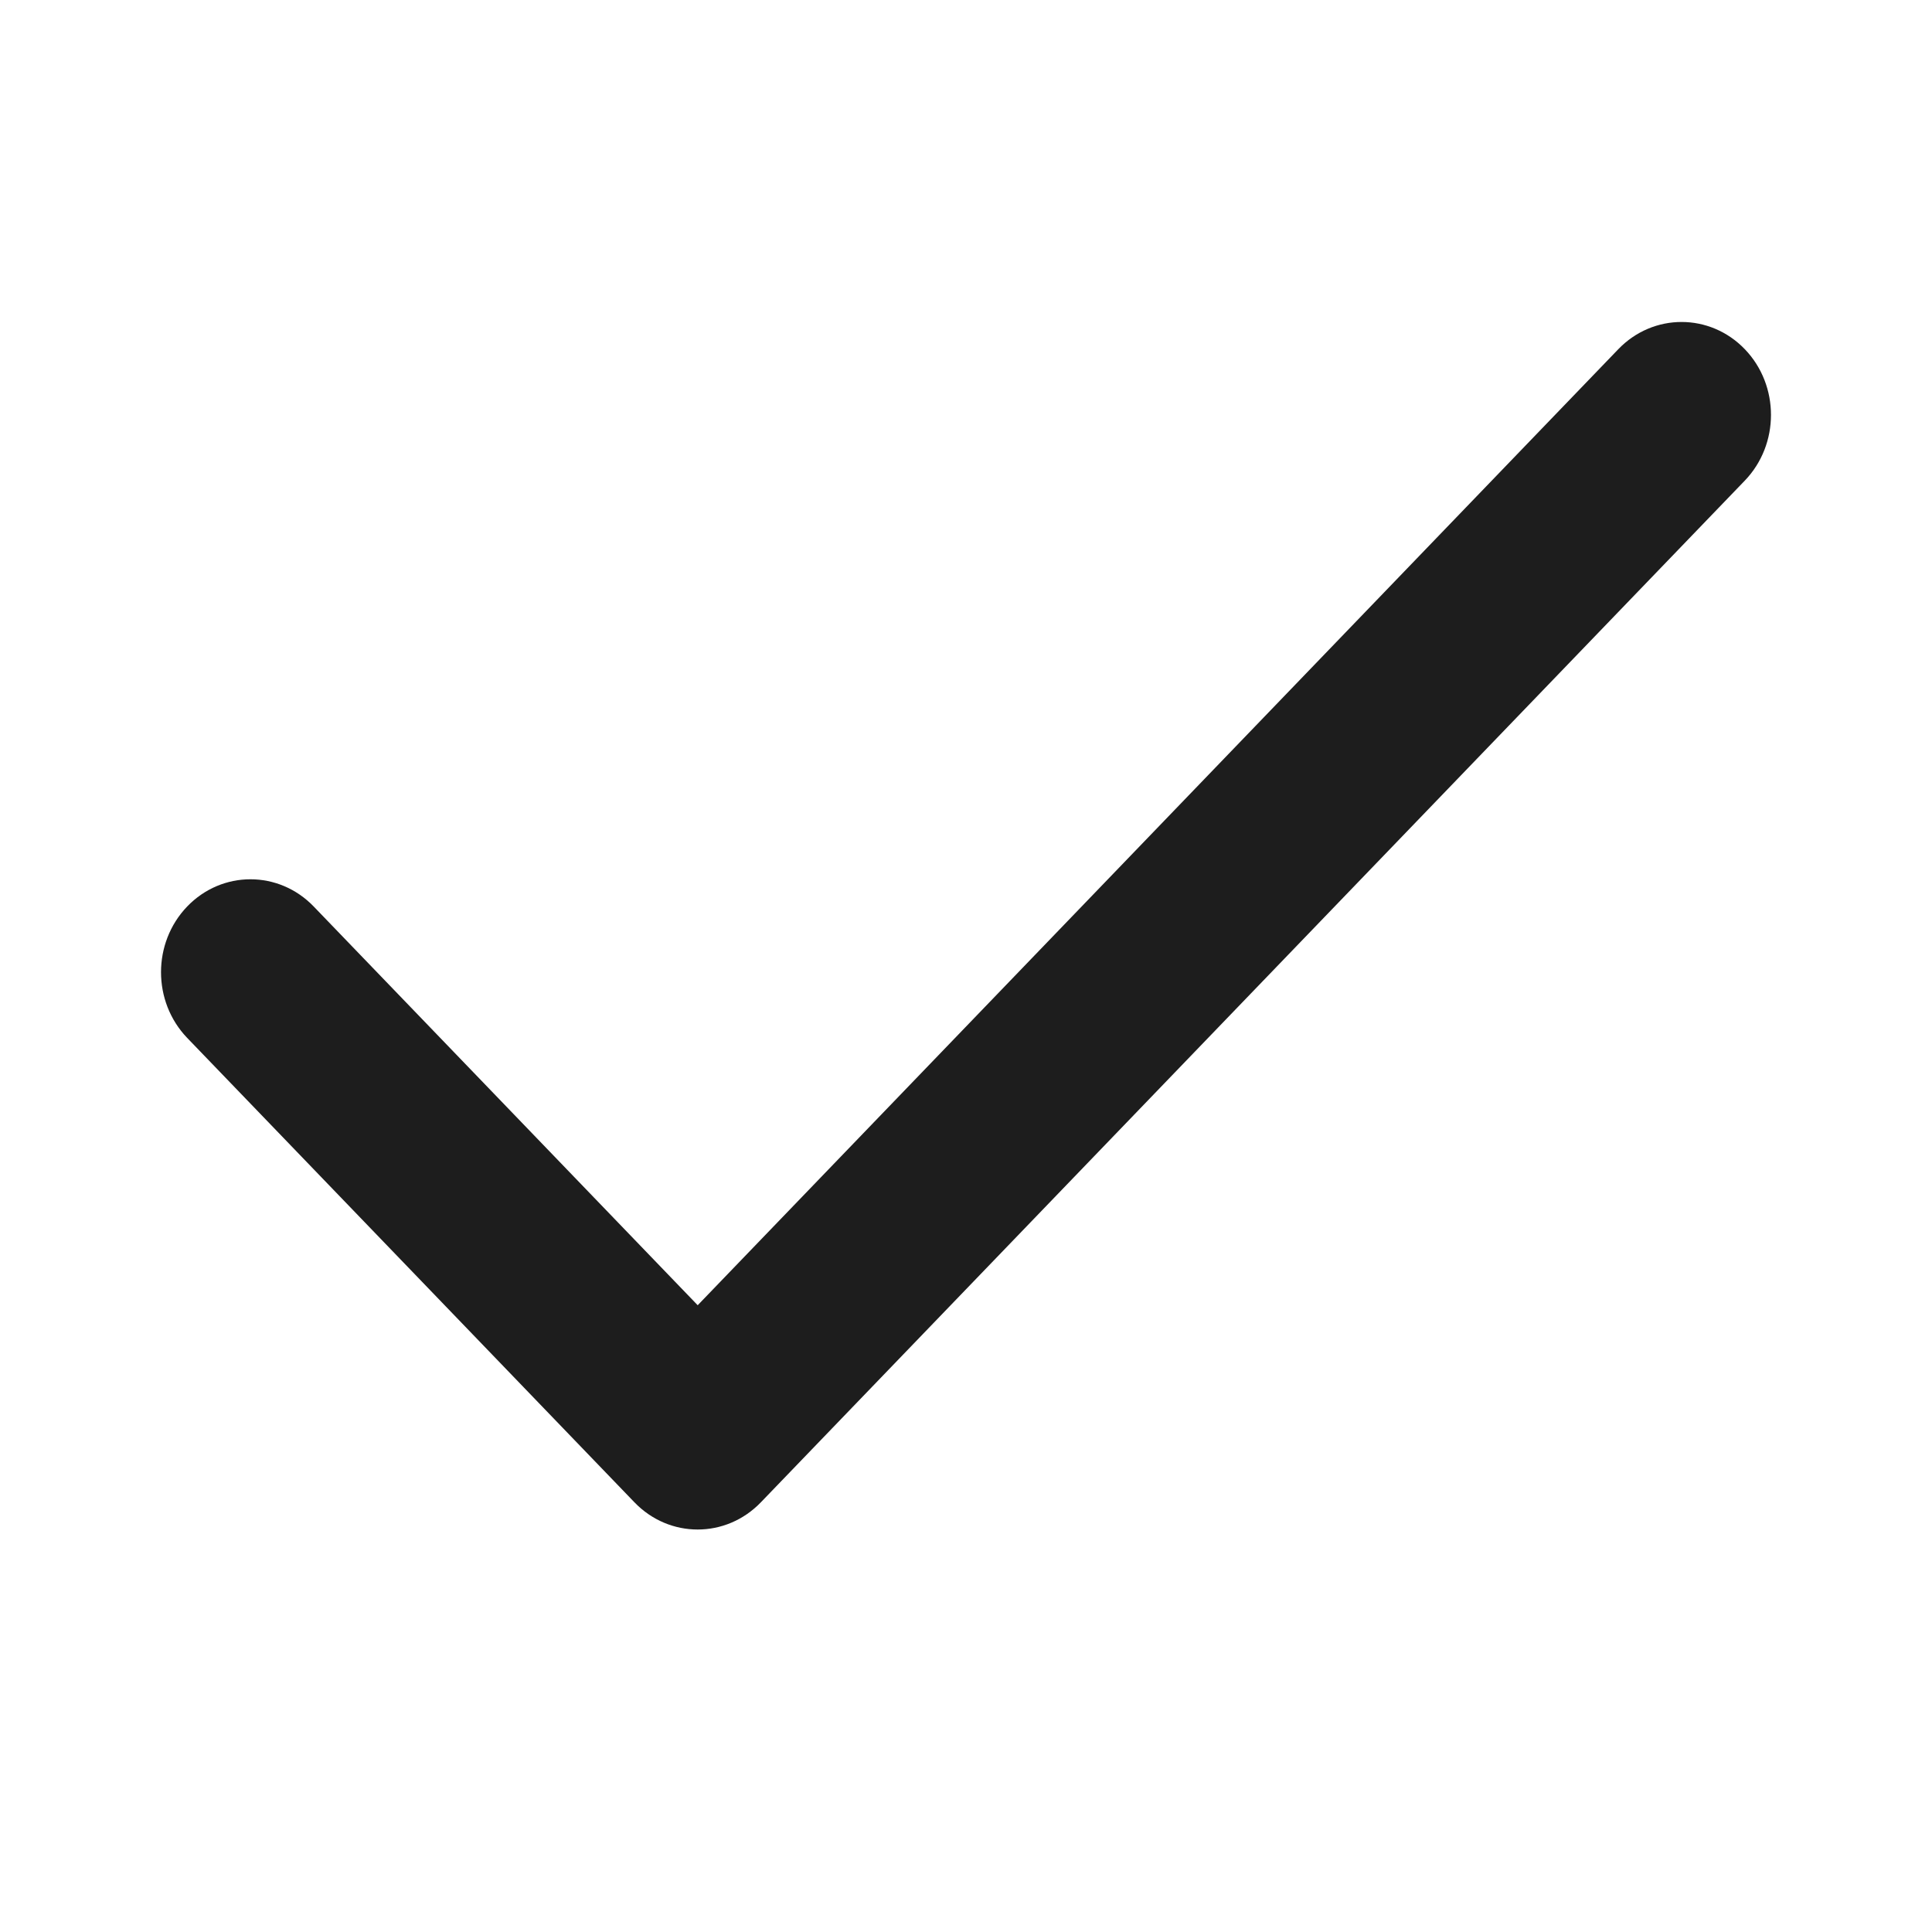
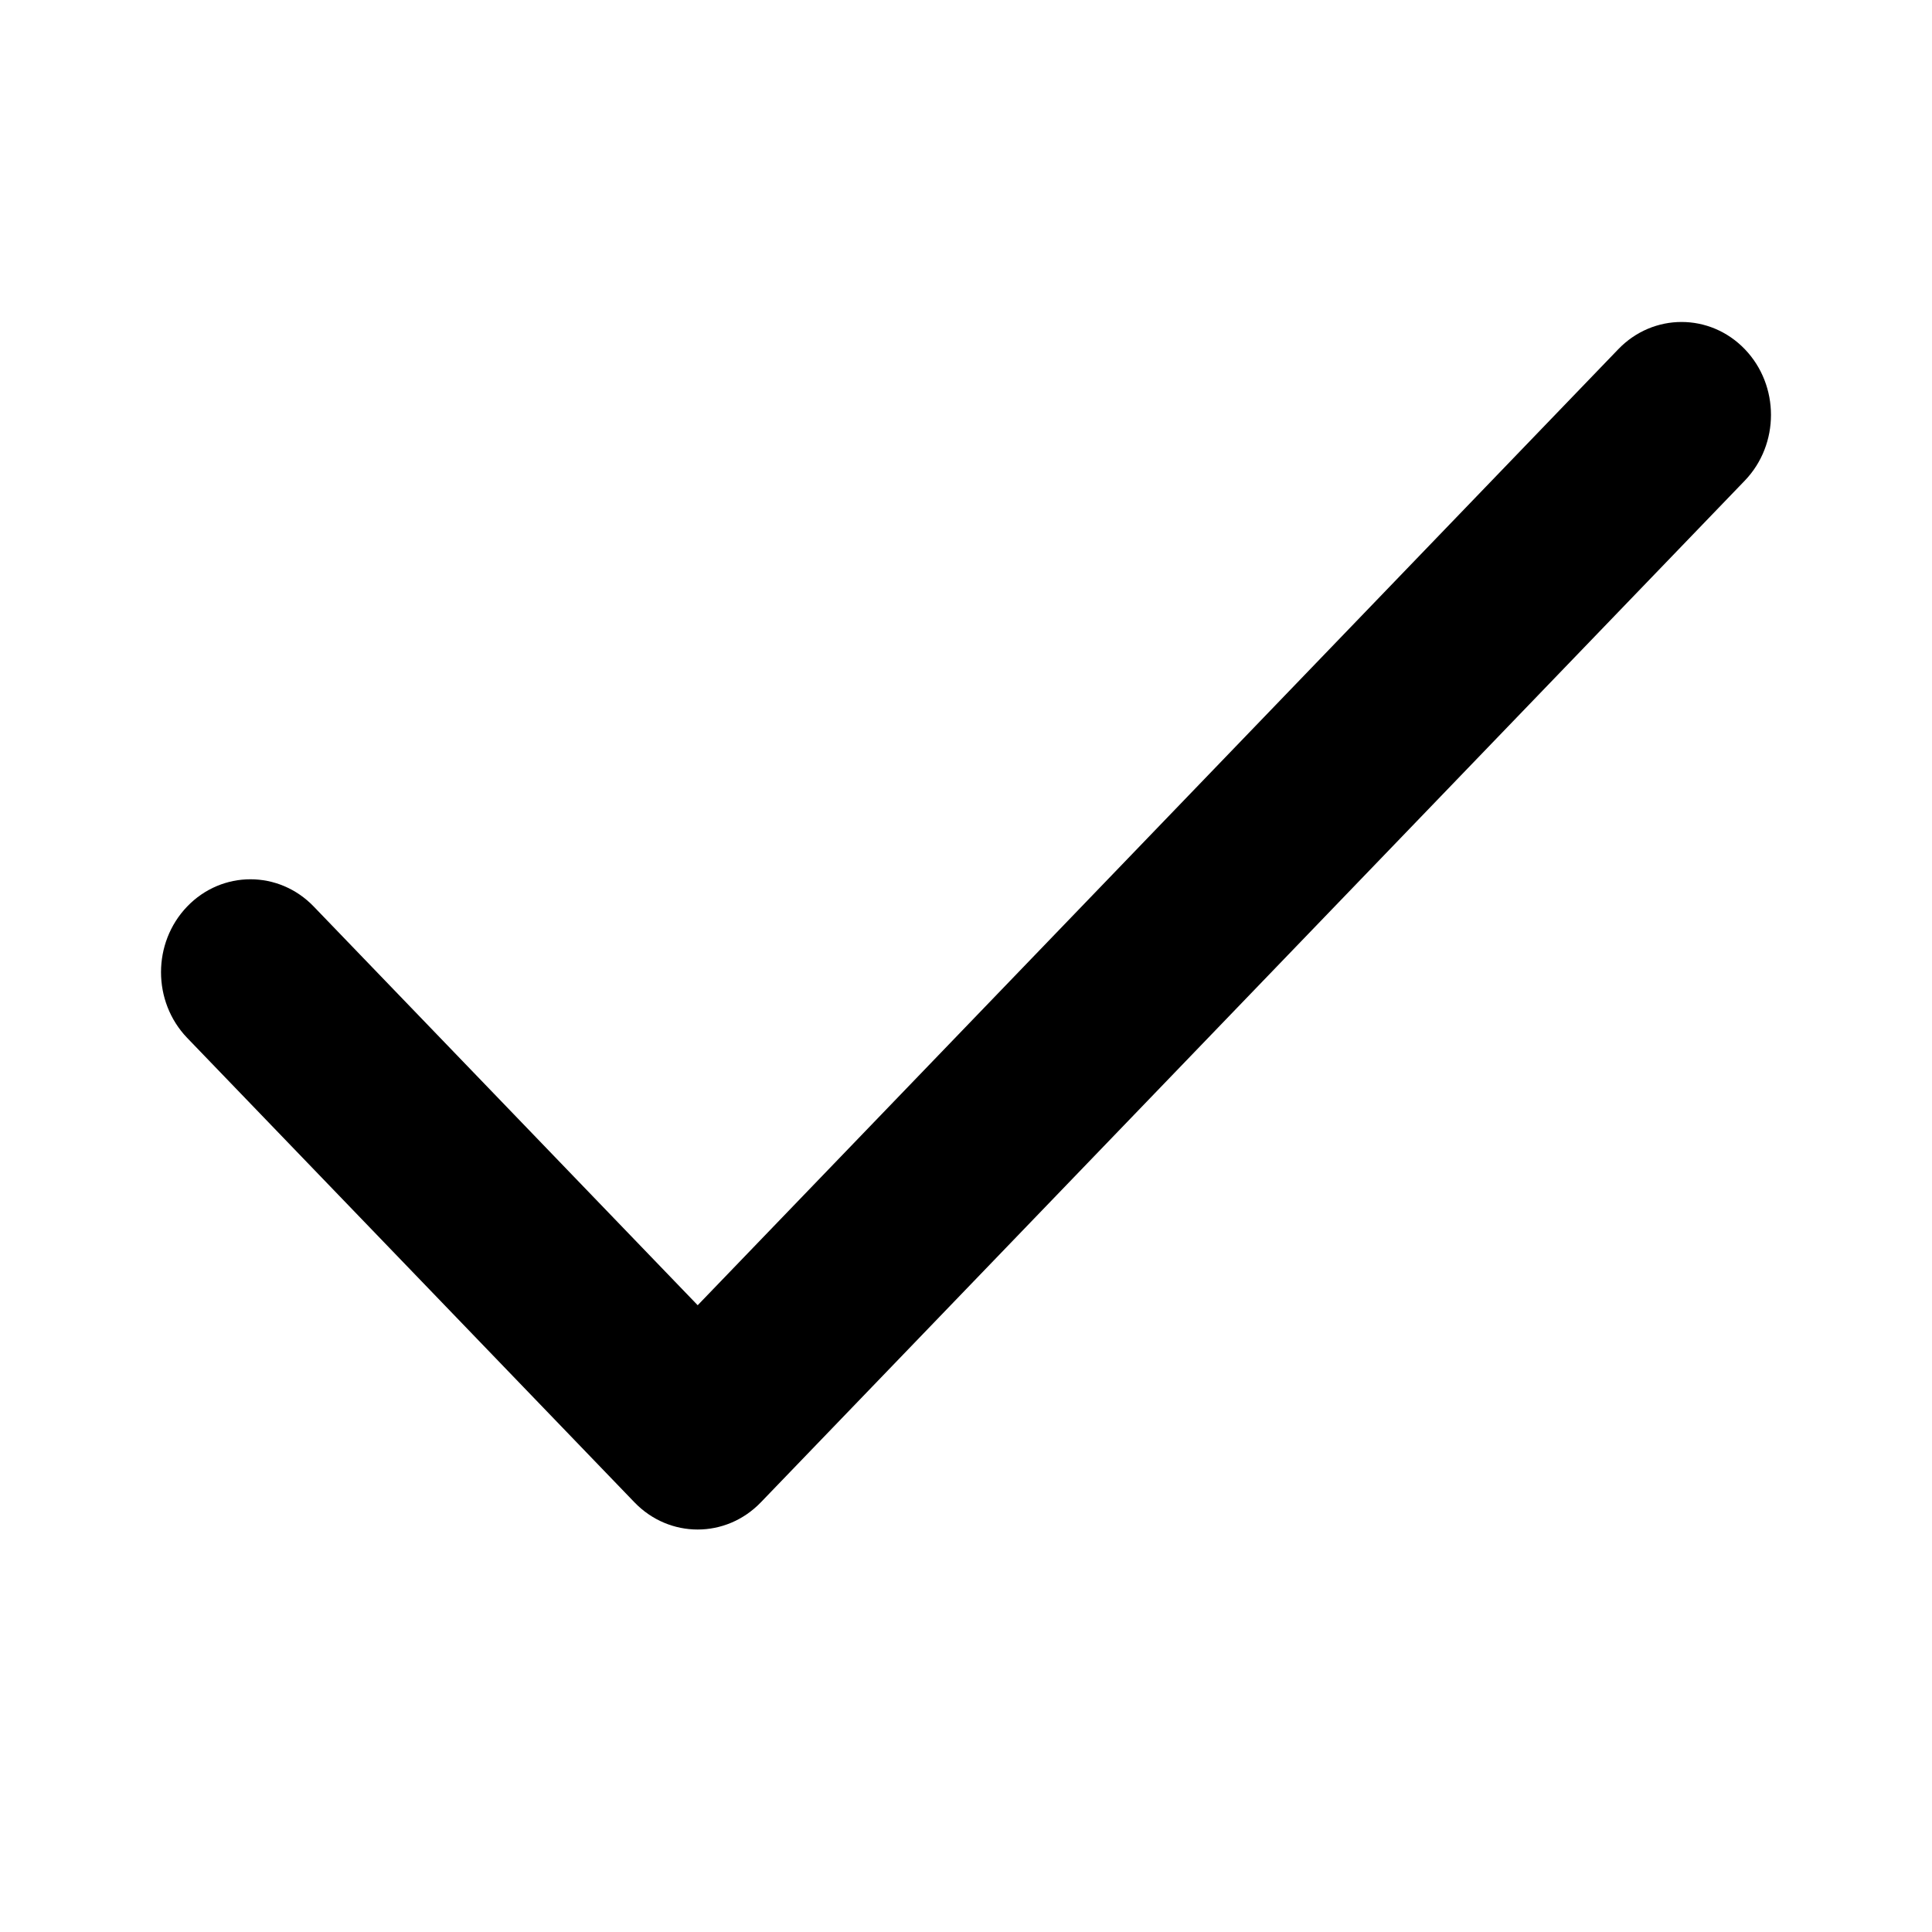
<svg xmlns="http://www.w3.org/2000/svg" width="24" height="24" viewBox="0 0 24 24" fill="none">
-   <path fill-rule="evenodd" clip-rule="evenodd" d="M21.675 4.338C22.108 4.789 22.108 5.519 21.675 5.97L9.452 18.662C9.018 19.113 8.315 19.113 7.881 18.662L2.325 12.893C1.892 12.442 1.892 11.712 2.325 11.261C2.759 10.81 3.463 10.81 3.897 11.261L8.667 16.214L20.103 4.338C20.537 3.887 21.241 3.887 21.675 4.338Z" fill="#1D1D1D" />
+   <path fill-rule="evenodd" clip-rule="evenodd" d="M21.675 4.338C22.108 4.789 22.108 5.519 21.675 5.97L9.452 18.662C9.018 19.113 8.315 19.113 7.881 18.662L2.325 12.893C1.892 12.442 1.892 11.712 2.325 11.261C2.759 10.81 3.463 10.81 3.897 11.261L8.667 16.214L20.103 4.338C20.537 3.887 21.241 3.887 21.675 4.338Z" fill="currentColor" />
</svg>
